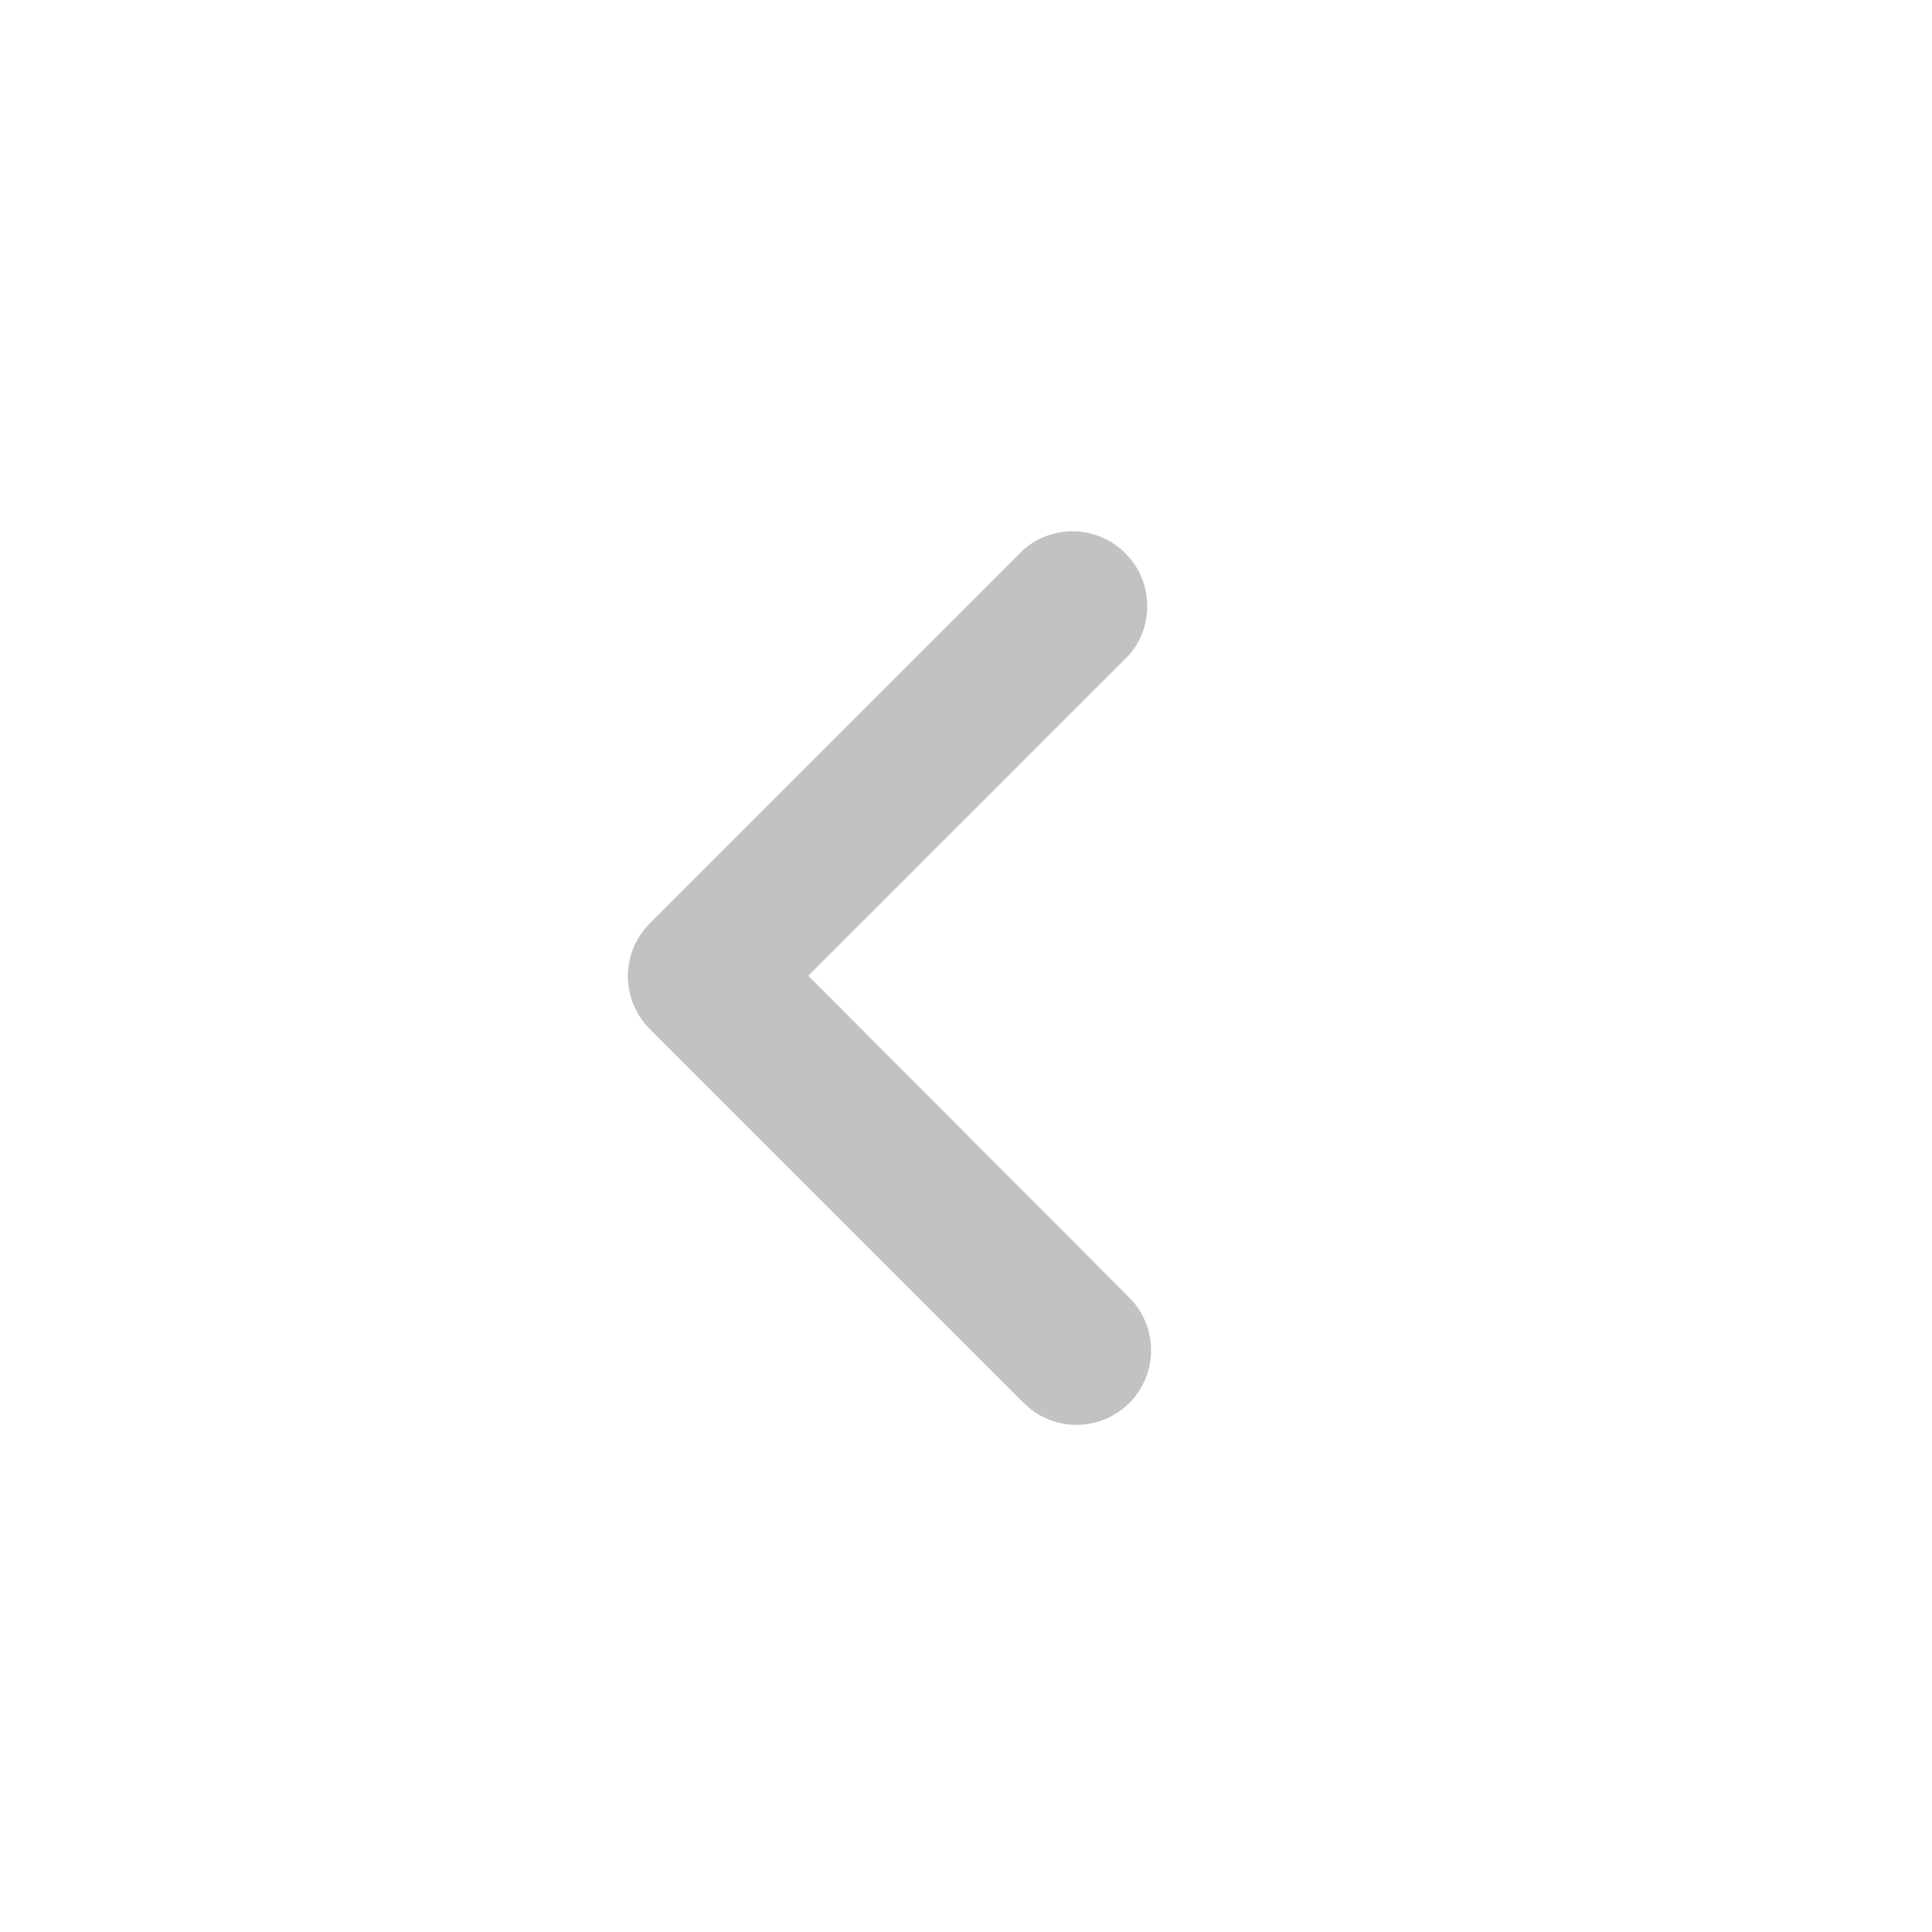
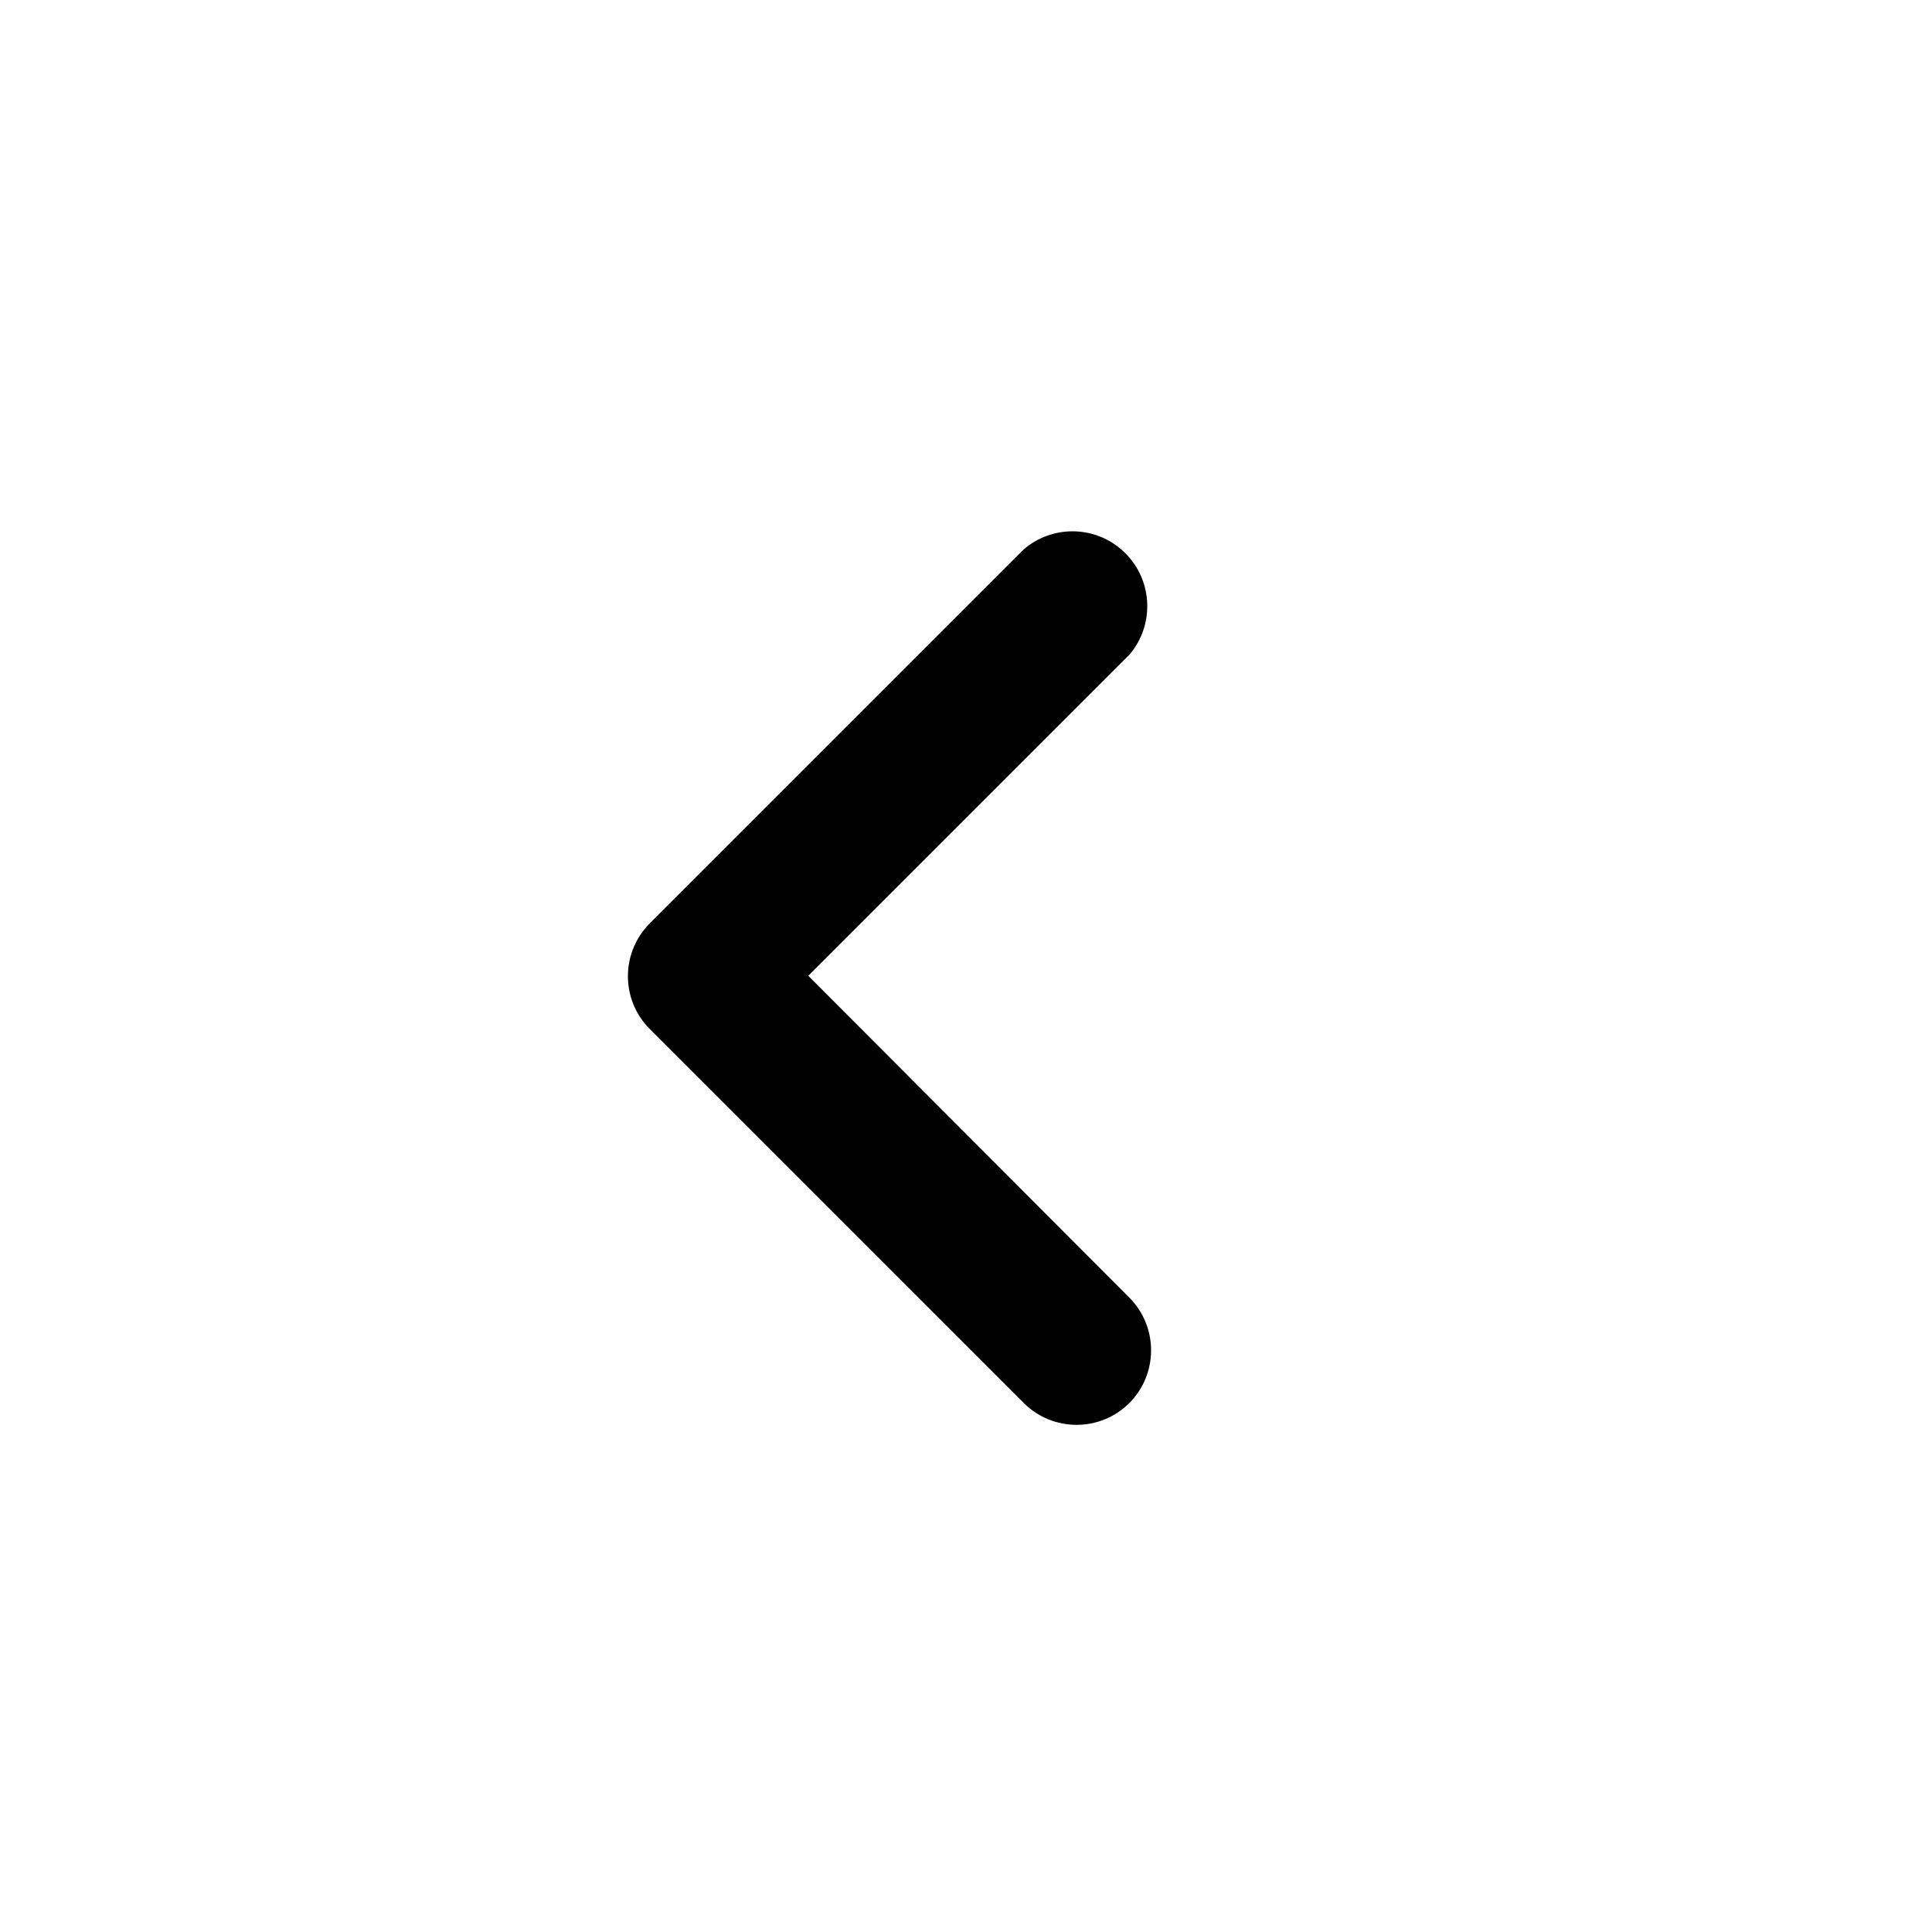
- <svg xmlns="http://www.w3.org/2000/svg" width="40" height="40" viewBox="0 0 40 40" fill="none">
+ <svg xmlns="http://www.w3.org/2000/svg" width="40" height="40" viewBox="0 0 40 40" fill="inherit">
  <circle cx="20" cy="20" r="18.5" fill="none" fill-opacity="0.01" stroke="transparent #C2C2C2" stroke-width="3" />
-   <path d="M21.197 29.049L13.451 21.303C12.85 20.699 12.85 19.723 13.451 19.119L21.197 11.373C21.776 10.876 22.633 10.876 23.212 11.373C23.861 11.929 23.937 12.908 23.381 13.557L16.735 20.203L23.381 26.865C23.982 27.469 23.982 28.445 23.381 29.049C22.777 29.65 21.801 29.65 21.197 29.049Z" fill="#C2C2C2" />
+   <path d="M21.197 29.049L13.451 21.303C12.85 20.699 12.85 19.723 13.451 19.119L21.197 11.373C21.776 10.876 22.633 10.876 23.212 11.373C23.861 11.929 23.937 12.908 23.381 13.557L16.735 20.203L23.381 26.865C23.982 27.469 23.982 28.445 23.381 29.049C22.777 29.65 21.801 29.65 21.197 29.049Z" fill="inherit" />
</svg>
